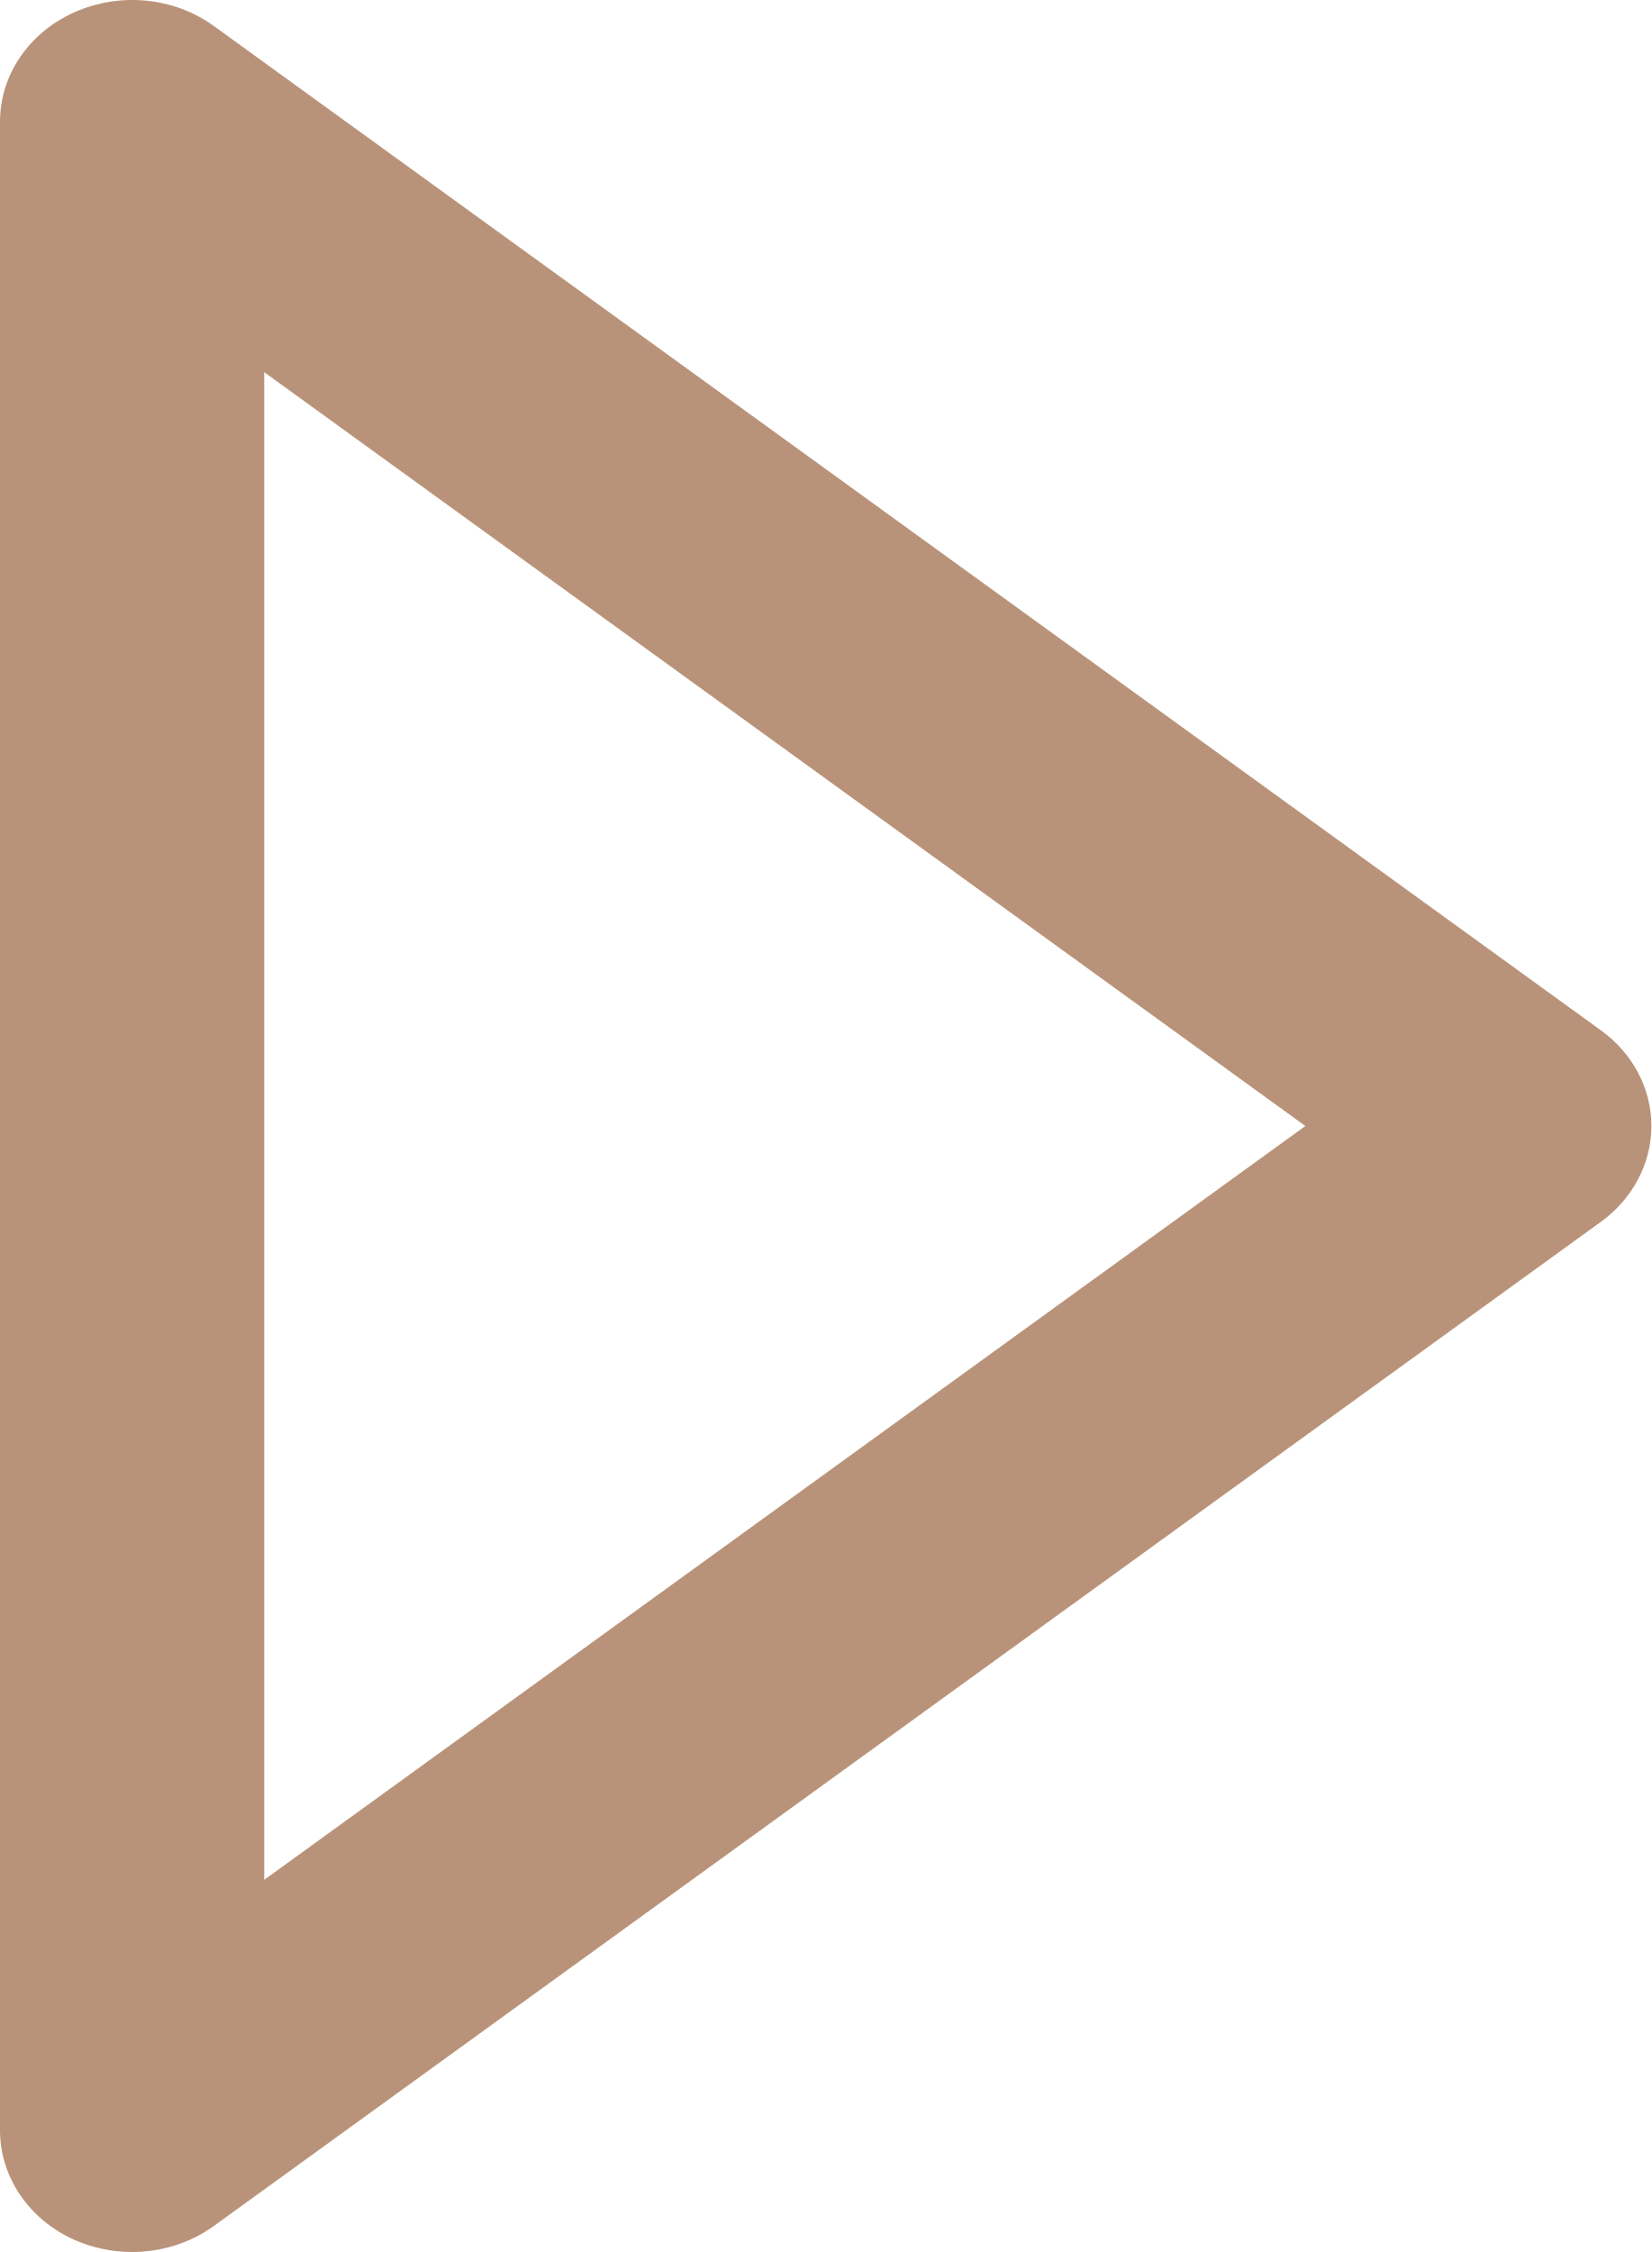
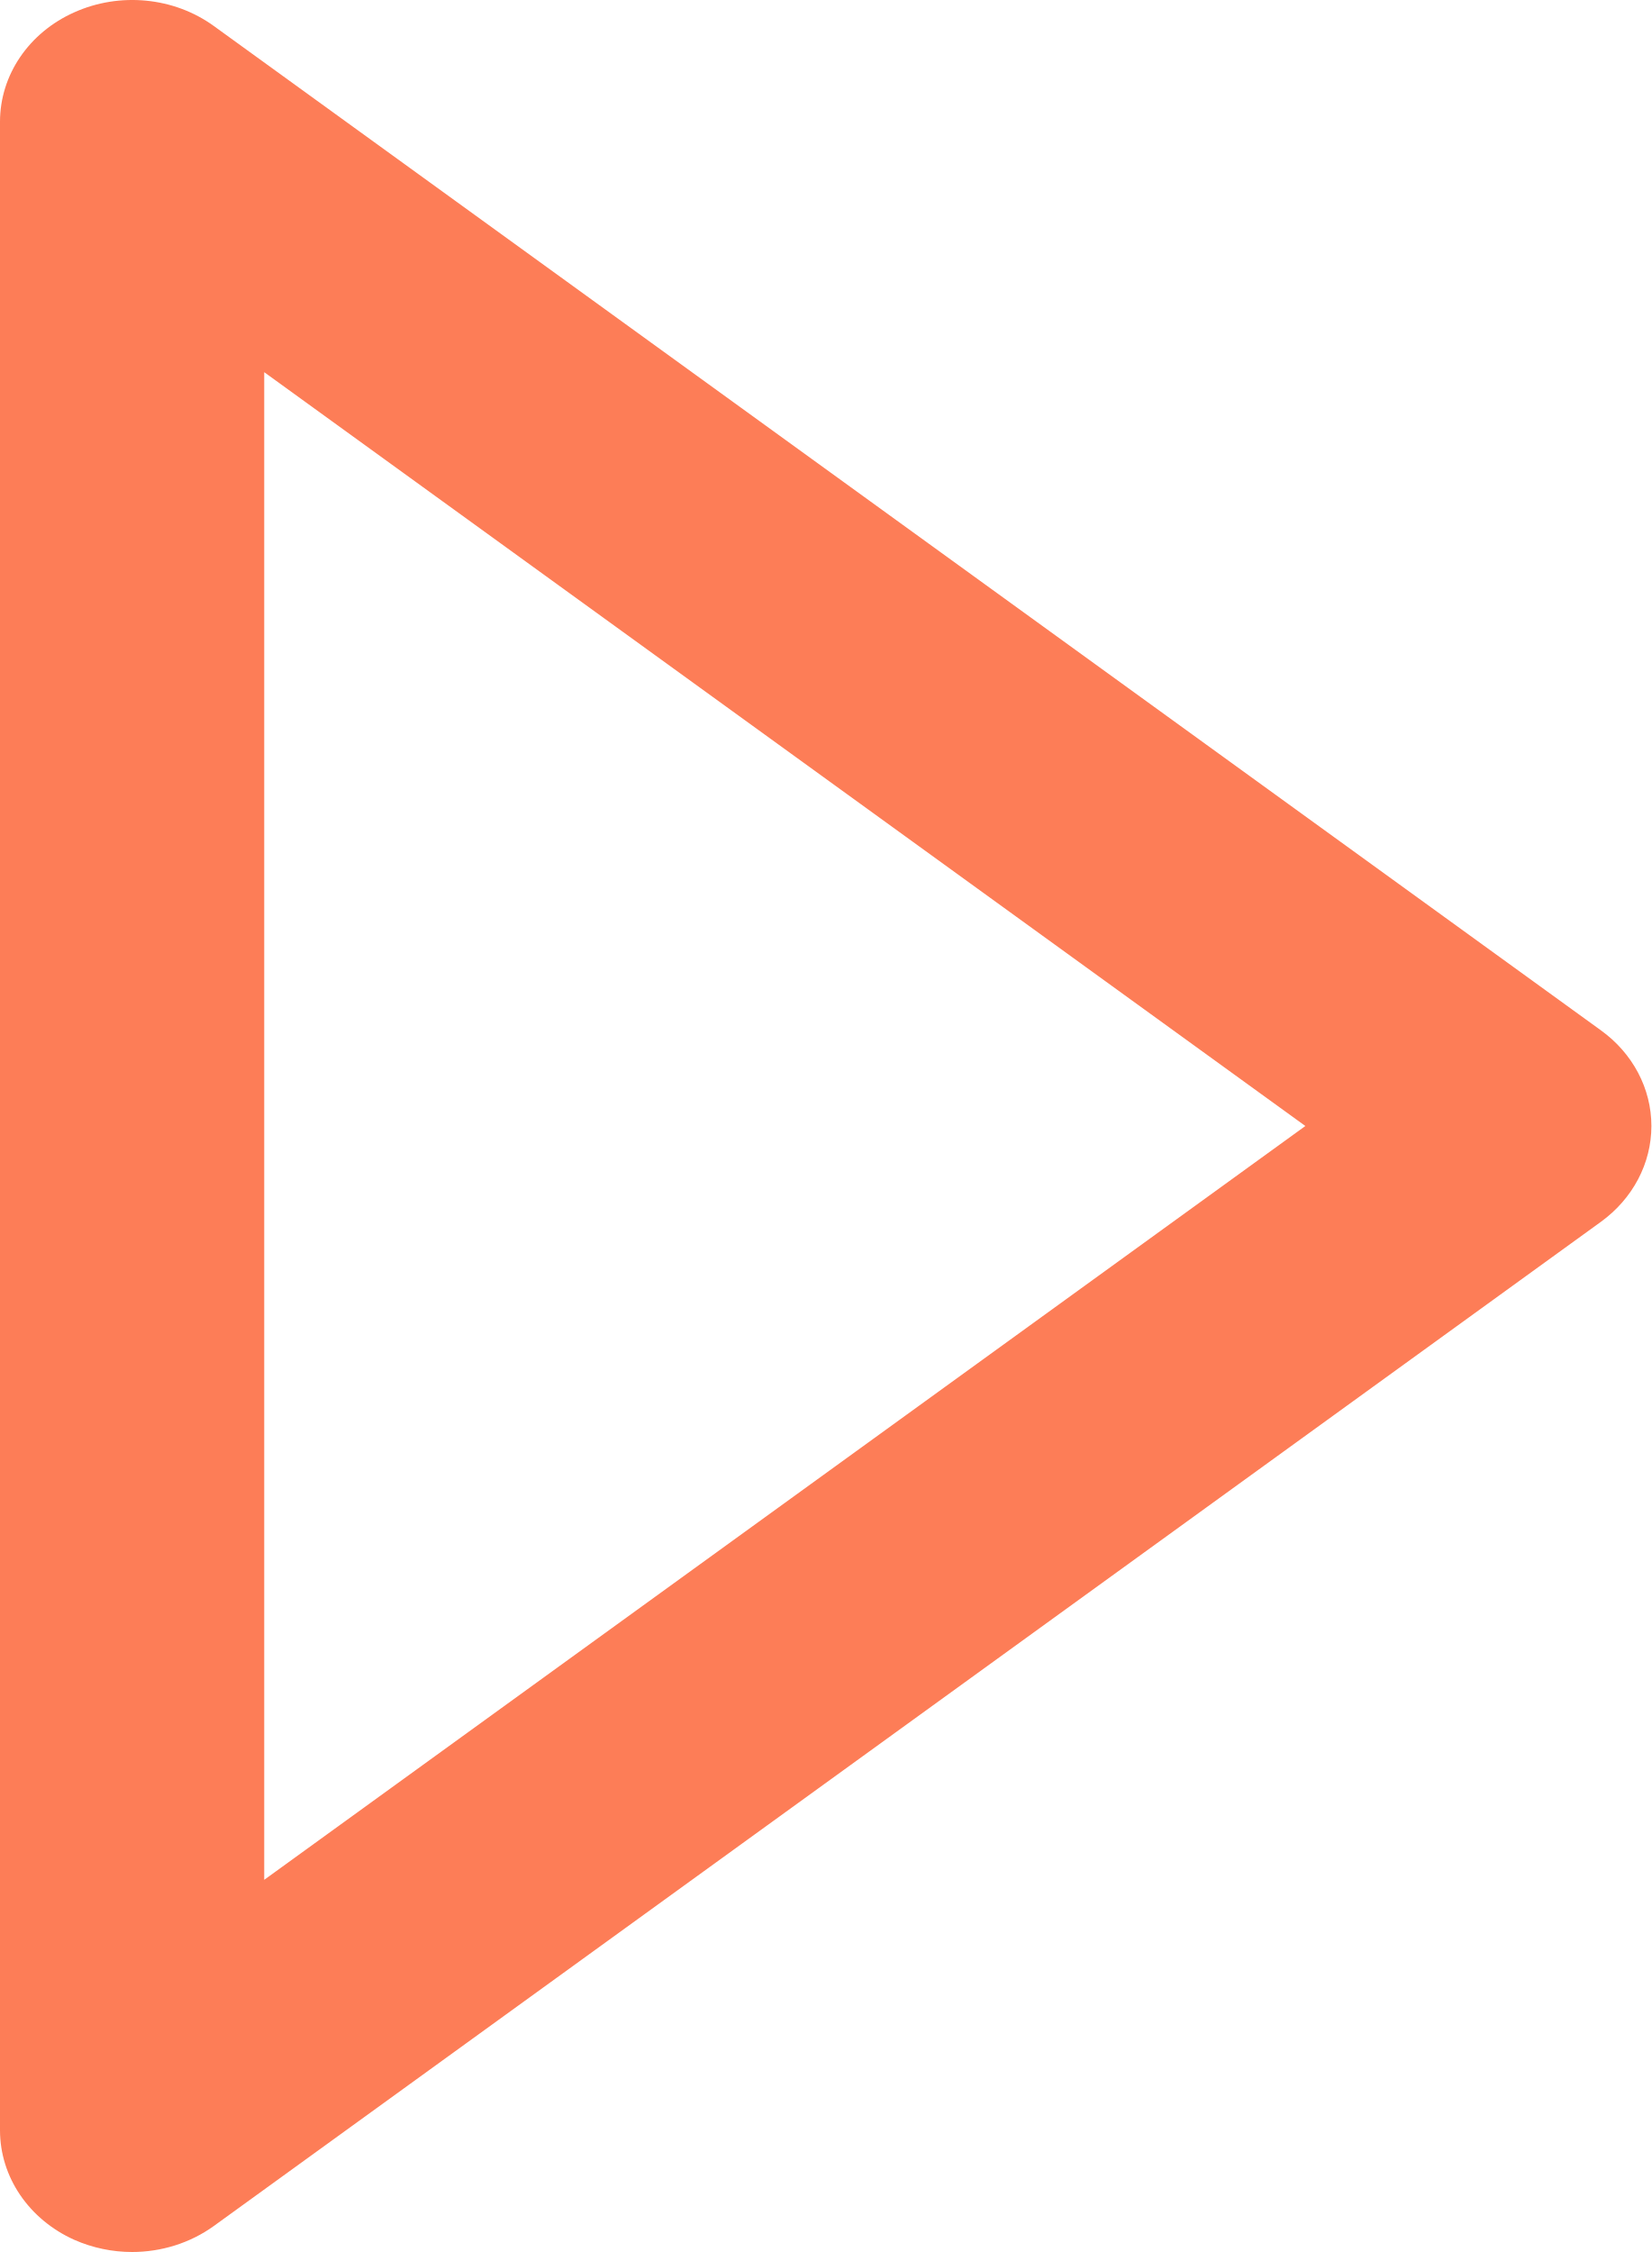
<svg xmlns="http://www.w3.org/2000/svg" width="11px" height="15px" viewBox="0 0 11 15" version="1.1">
-   <defs />
  <g id="Landing-MHT-Warm-Floor" stroke="none" stroke-width="1" fill="none" fill-rule="evenodd">
-     <path d="M1.76,12.521 L1.76,2.479 L8.695,7.5 L1.76,12.521 Z M10.664,6.863 L1.424,0.173 C1.159,-0.019 0.798,-0.054 0.495,0.082 C0.192,0.217 0,0.5 0,0.811 L0,14.189 C0,14.5 0.192,14.783 0.495,14.919 C0.618,14.973 0.749,15 0.88,15 C1.073,15 1.266,14.941 1.424,14.827 L10.664,8.138 C10.876,7.984 11,7.749 11,7.5 C11,7.251 10.876,7.016 10.664,6.863 L10.664,6.863 Z" id="media-play" fill="#b99379" />
+     <path d="M1.76,12.521 L1.76,2.479 L8.695,7.5 L1.76,12.521 Z M10.664,6.863 L1.424,0.173 C1.159,-0.019 0.798,-0.054 0.495,0.082 C0.192,0.217 0,0.5 0,0.811 L0,14.189 C0,14.5 0.192,14.783 0.495,14.919 C0.618,14.973 0.749,15 0.88,15 C1.073,15 1.266,14.941 1.424,14.827 L10.664,8.138 C10.876,7.984 11,7.749 11,7.5 C11,7.251 10.876,7.016 10.664,6.863 L10.664,6.863 Z" id="media-play" fill="#fd7d57" />
  </g>
</svg>
